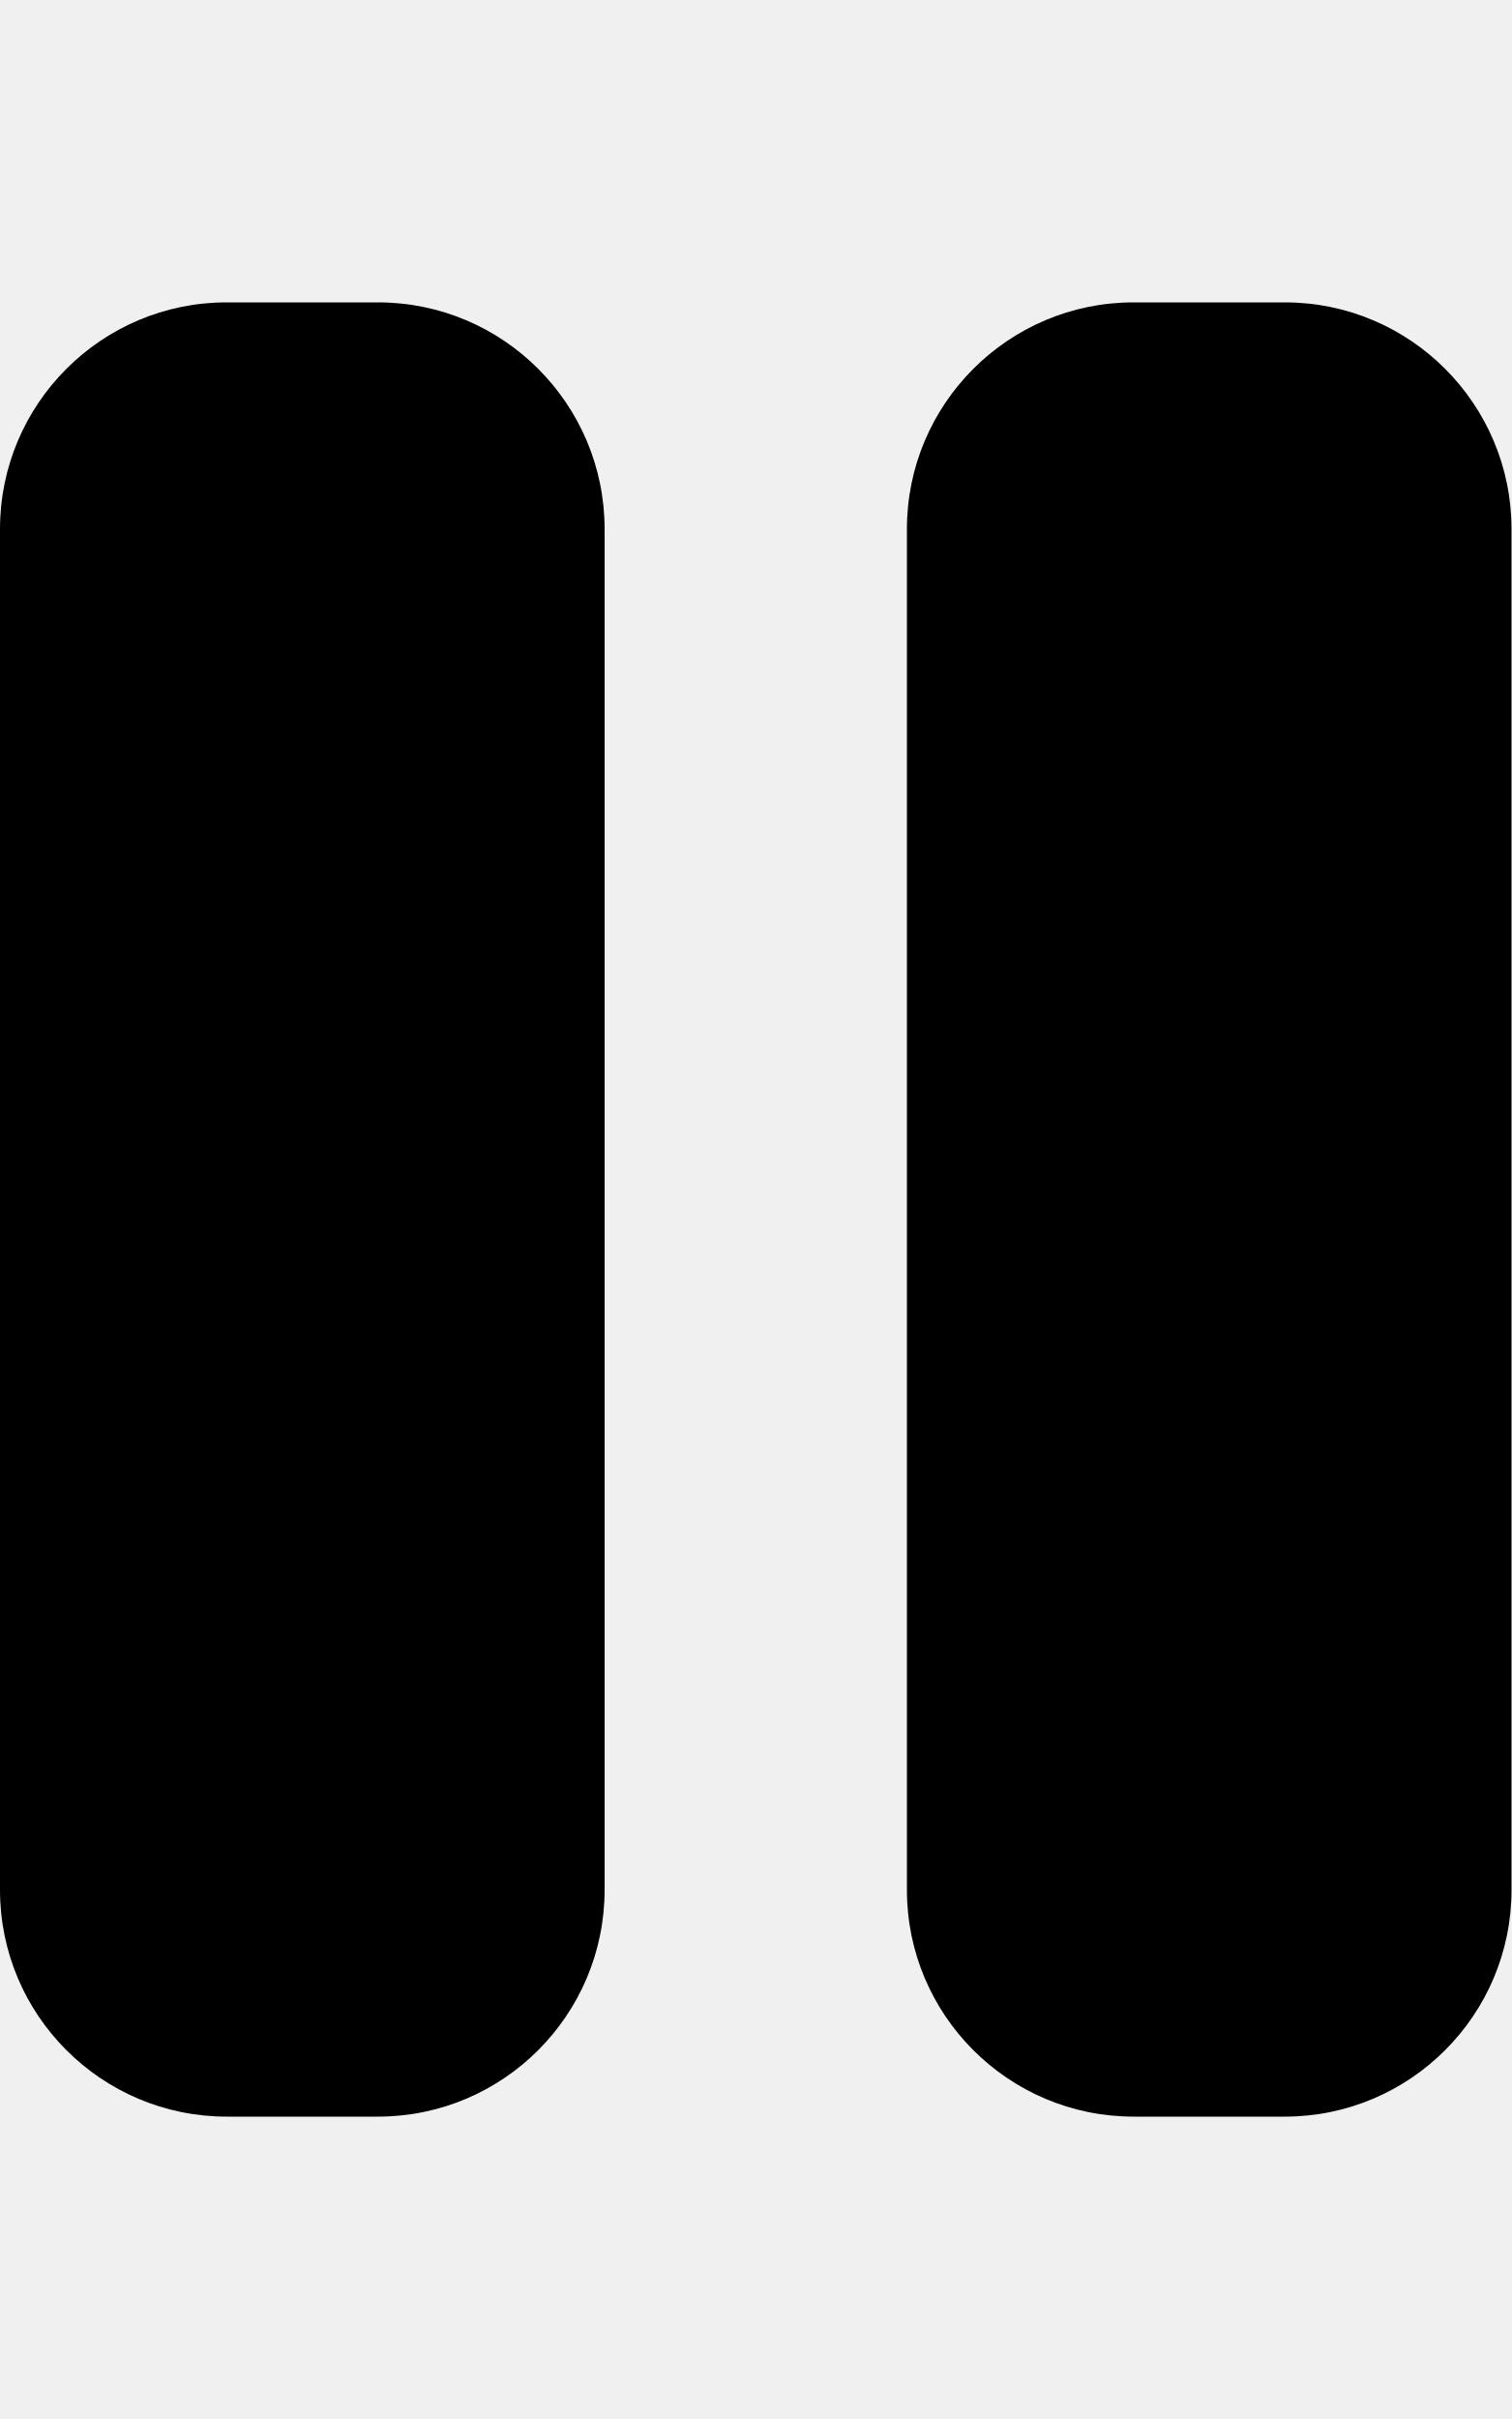
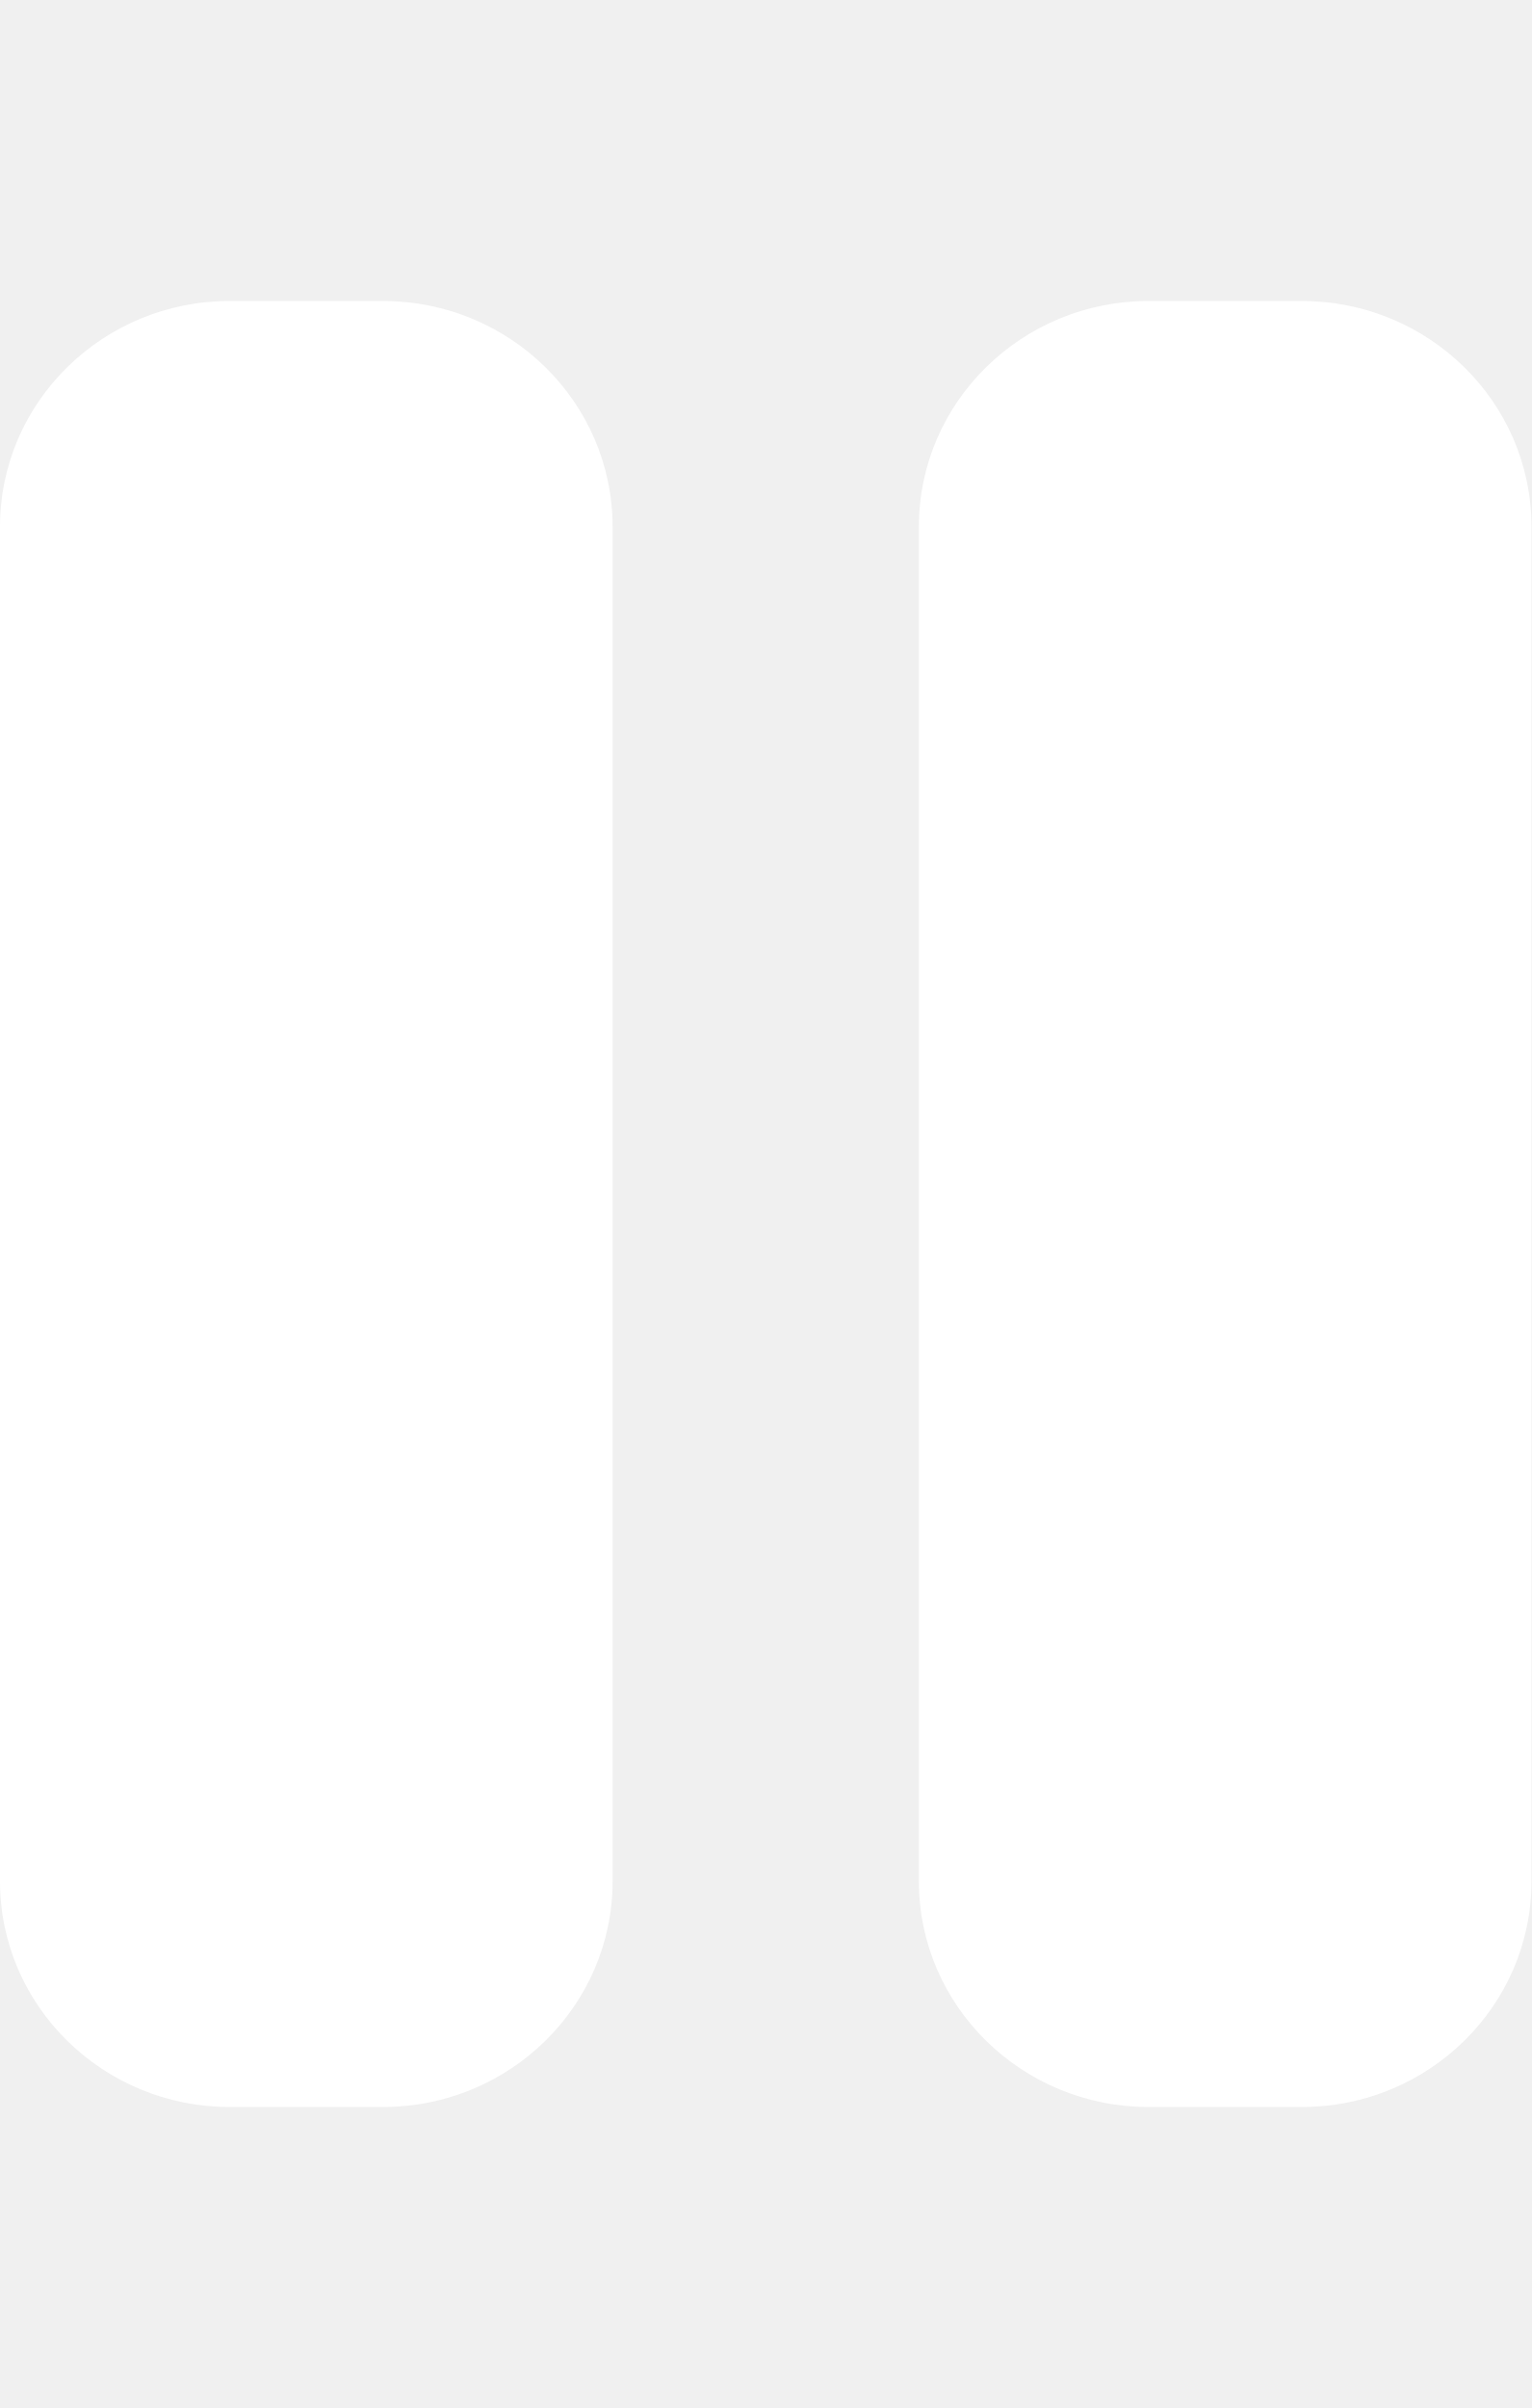
- <svg xmlns="http://www.w3.org/2000/svg" viewBox="0 0 320 512">
-   <path d="M48 64C21.5 64 0 85.5 0 112V400c0 26.5 21.5 48 48 48H80c26.5 0 48-21.5 48-48V112c0-26.5-21.5-48-48-48H48zm192 0c-26.5 0-48 21.5-48 48V400c0 26.5 21.5 48 48 48h32c26.5 0 48-21.5 48-48V112c0-26.5-21.5-48-48-48H240z" />
+ <svg xmlns="http://www.w3.org/2000/svg" width="320" height="503" viewBox="0 0 320 503" fill="none">
+   <path d="M48 62.875C21.5 62.875 0 83.997 0 110.031V392.969C0 419.003 21.5 440.125 48 440.125H80C106.5 440.125 128 419.003 128 392.969V110.031C128 83.997 106.5 62.875 80 62.875H48ZM240 62.875C213.5 62.875 192 83.997 192 110.031V392.969C192 419.003 213.5 440.125 240 440.125H272C298.5 440.125 320 419.003 320 392.969V110.031C320 83.997 298.5 62.875 272 62.875H240Z" fill="white" />
</svg>
